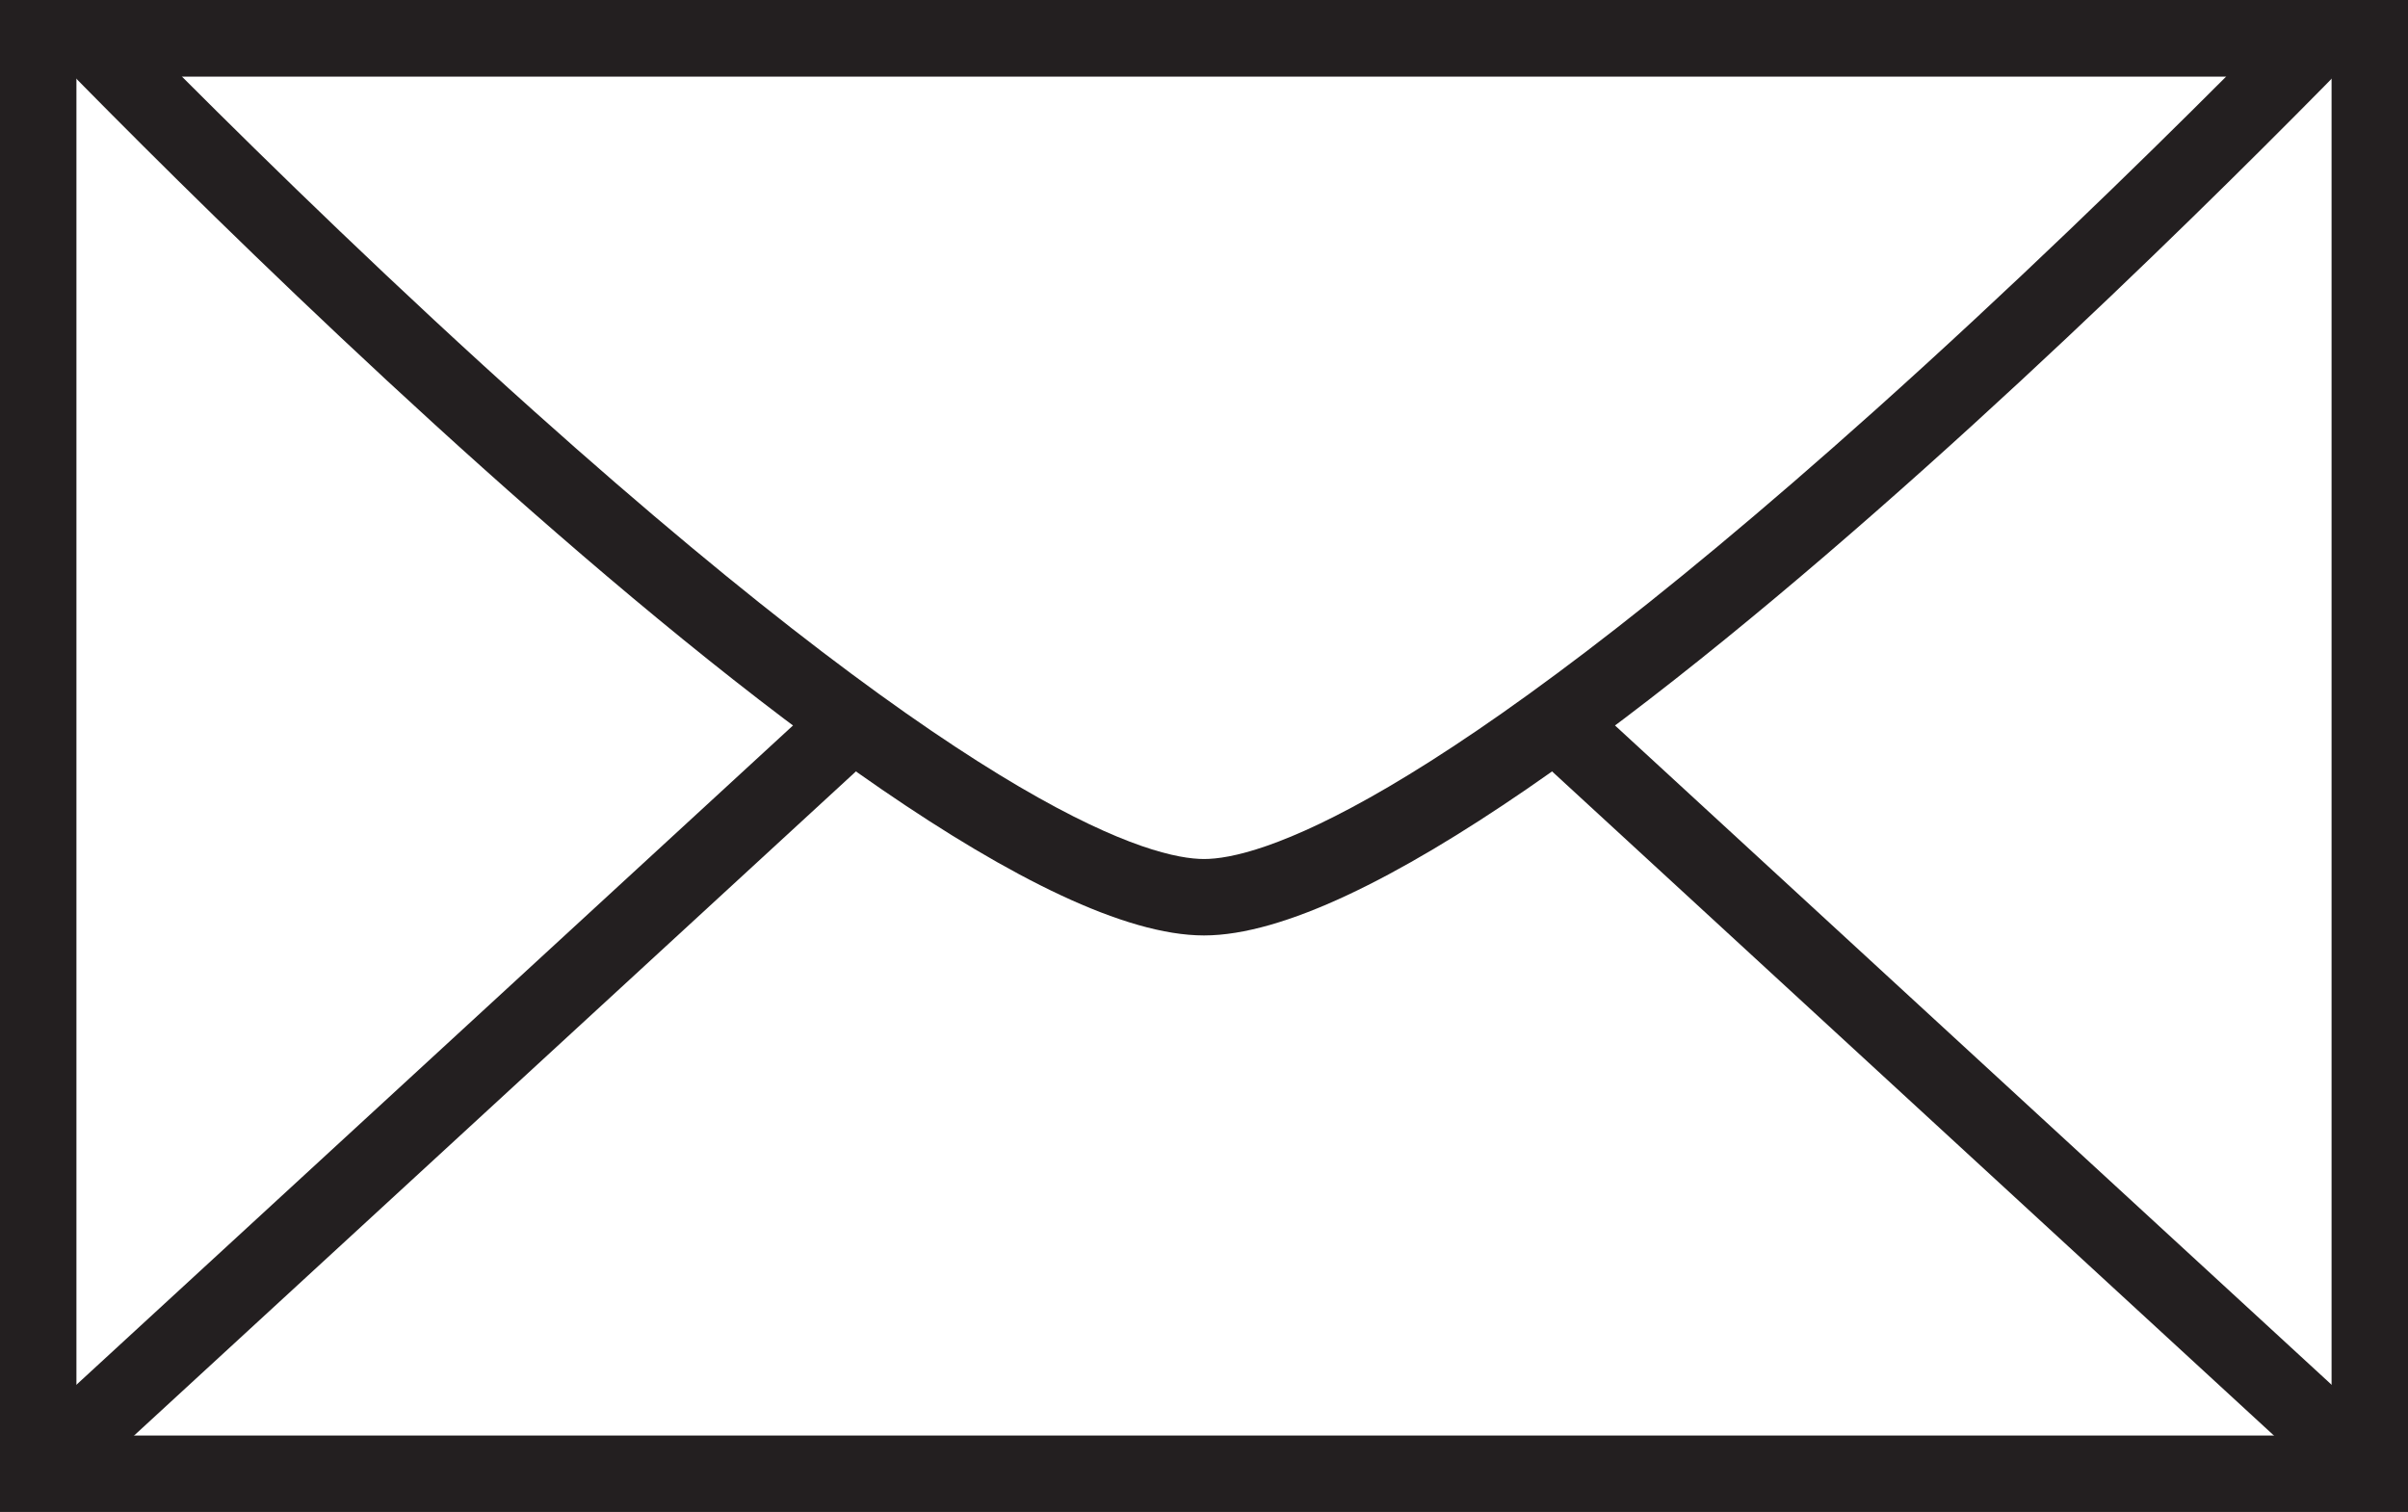
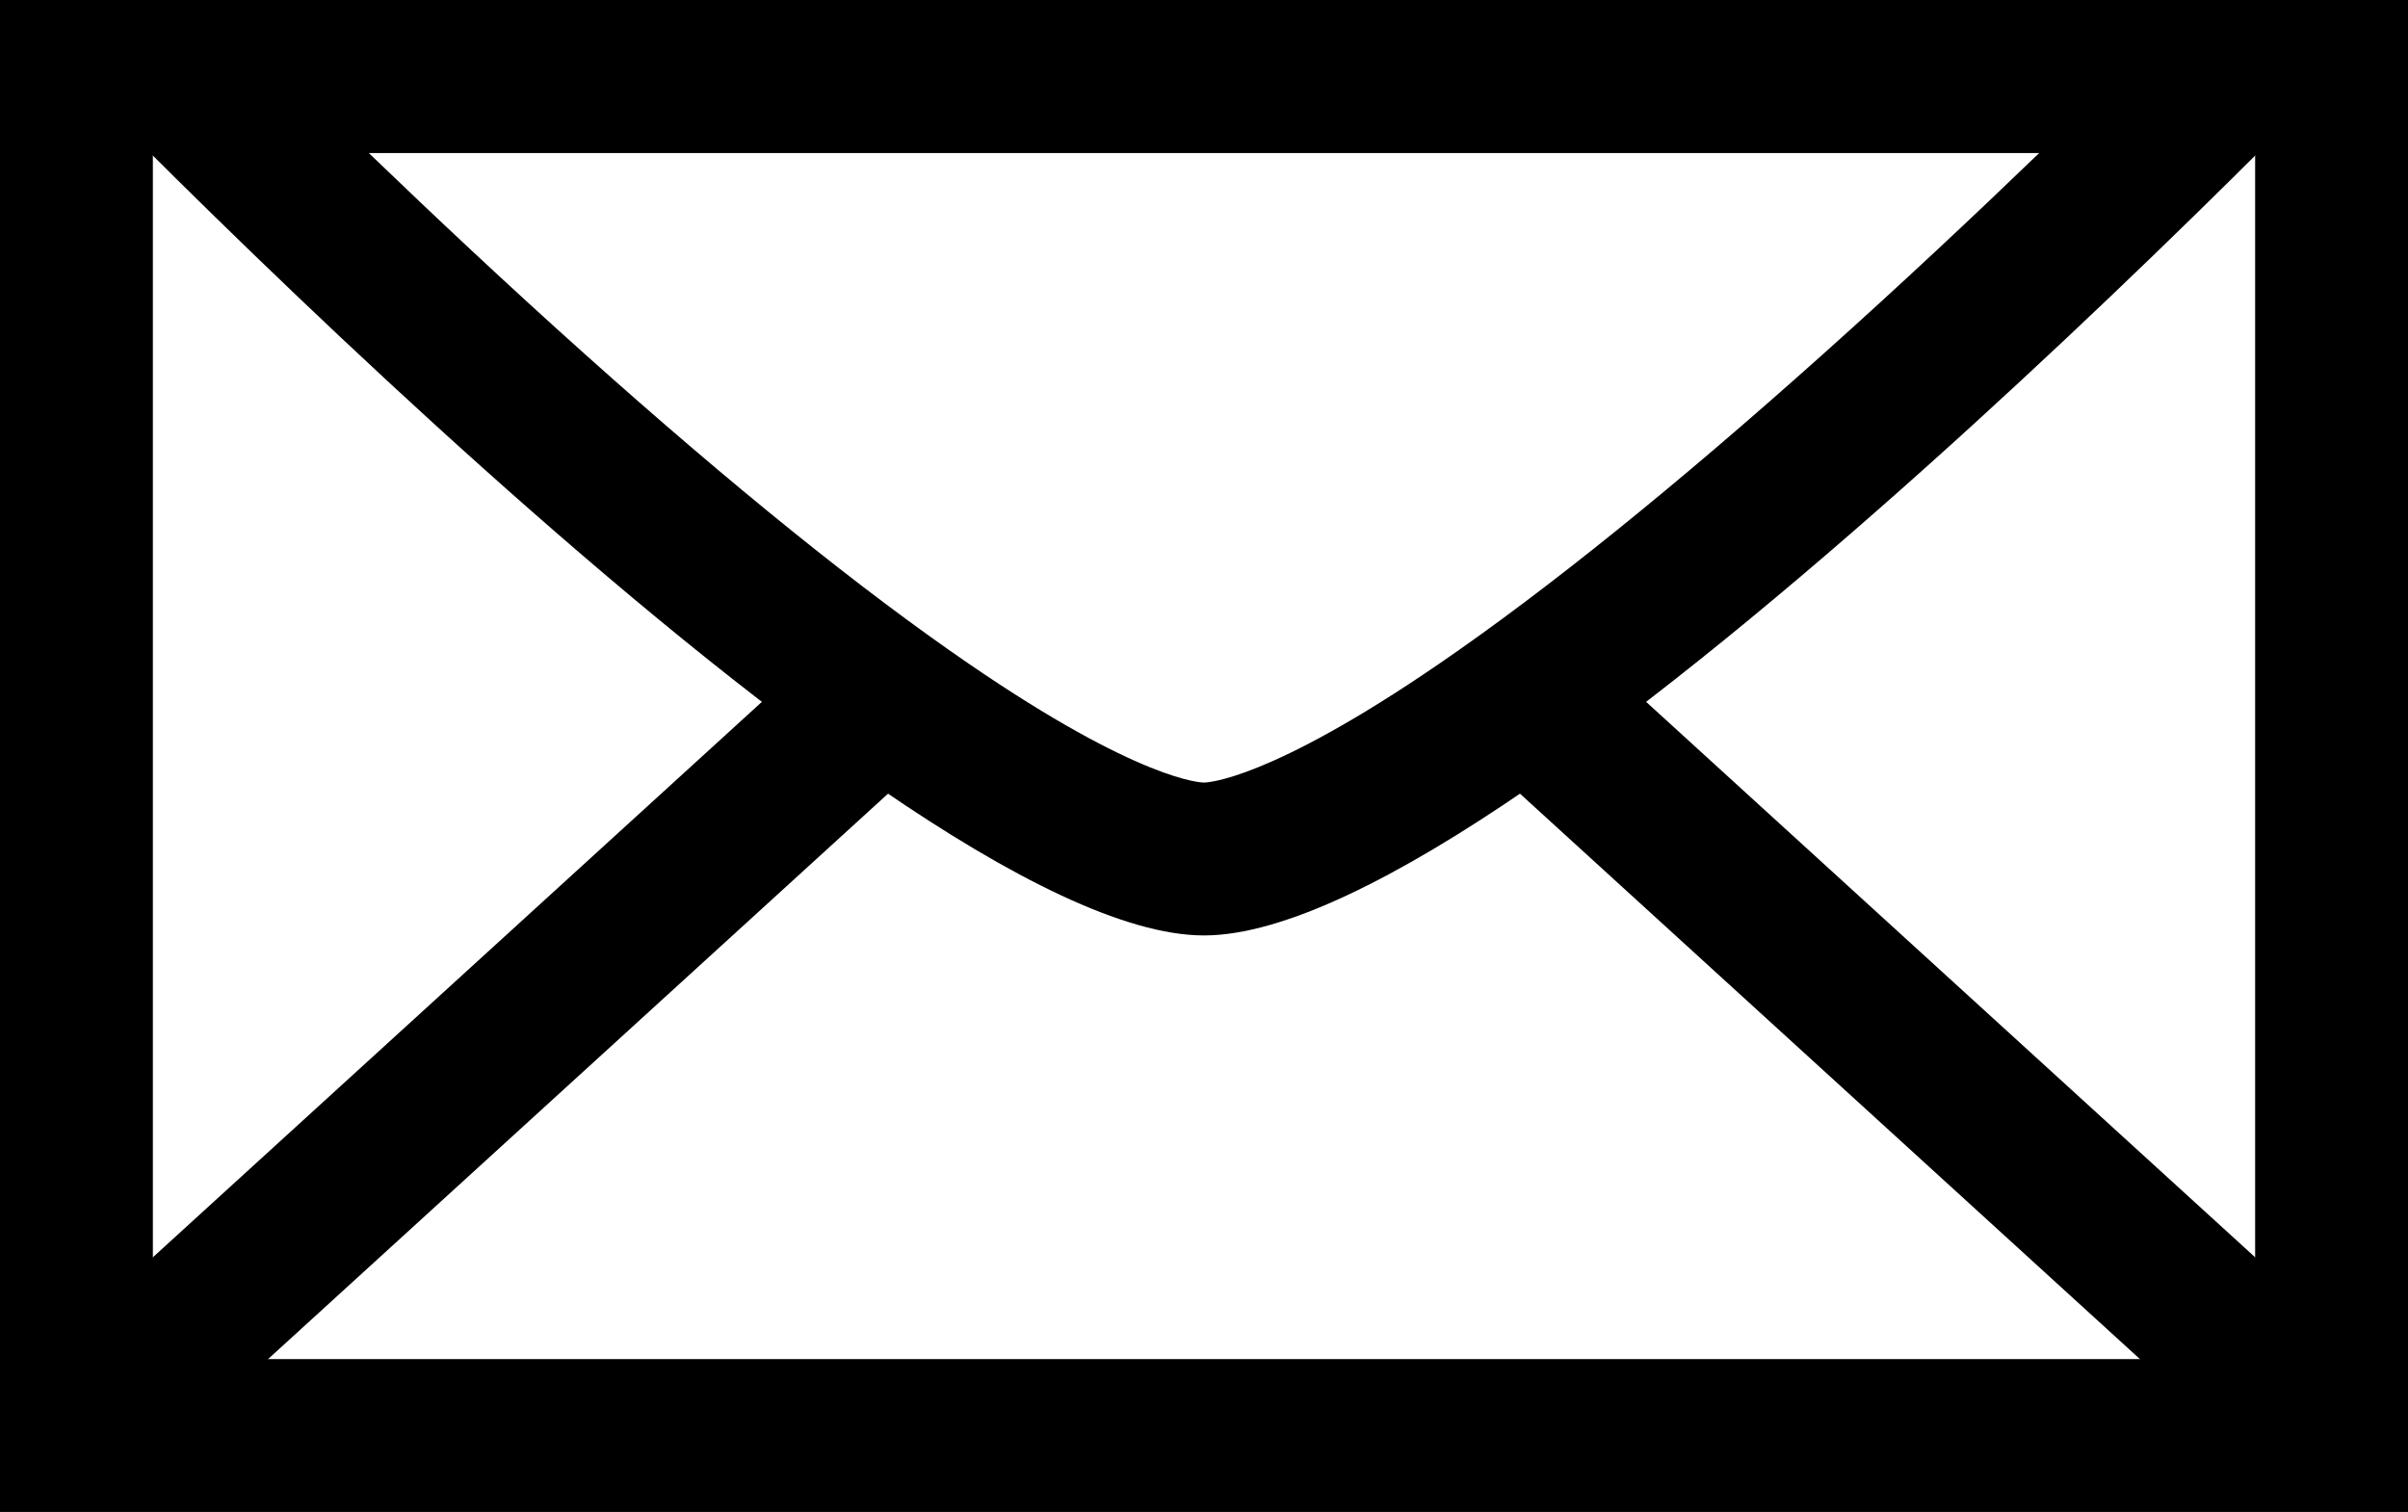
<svg xmlns="http://www.w3.org/2000/svg" id="Layer_1" viewBox="0 0 472.58 296.77">
  <defs>
-     <style>.cls-1{fill:#231f20;}.cls-1,.cls-2{stroke-width:0px;}.cls-3{fill:none;stroke:#231f20;stroke-miterlimit:10;stroke-width:15px;}.cls-2{fill:#fff;}</style>
+     <style>.cls-1{fill:#000;}.cls-1,.cls-2{stroke-width:0px;}.cls-2{fill:#fff;}.cls-3{fill:none;stroke:#000;stroke-miterlimit:10;stroke-width:30px;}</style>
  </defs>
-   <rect class="cls-2" x="7.5" y="7.5" width="457.58" height="281.77" />
-   <path class="cls-1" d="M457.58,15v266.77H15V15h442.58M472.58,0H0v296.77h472.58V0h0Z" />
-   <path class="cls-1" d="M436.92,15c-17.37,17.39-42.2,41.58-69.05,65.63-88.68,79.4-121.55,87.98-131.57,87.98s-42.86-8.56-131.44-87.86C77.97,56.68,53.07,32.42,35.67,15h401.25M472.58,0H0s173.8,183.61,236.29,183.61S472.58,0,472.58,0h0Z" />
-   <line class="cls-3" x1="6.56" y1="289.76" x2="167.19" y2="141.95" />
-   <line class="cls-3" x1="466.02" y1="289.76" x2="305.39" y2="141.95" />
+   <rect class="cls-2" x="15" y="15" width="442.58" height="266.77" />
+   <path class="cls-1" d="M442.58,30v236.77H30V30h412.58M472.58,0H0v296.77h472.58V0h0Z" />
+   <path class="cls-1" d="M400.24,30c-12.82,12.36-27.28,25.93-42.39,39.45-28.81,25.79-54.13,46.23-75.26,60.73-33.74,23.16-45.81,23.42-46.31,23.42s-12.53-.27-46.18-23.34c-21.09-14.46-46.36-34.84-75.11-60.57-15.19-13.59-29.74-27.26-42.65-39.69h327.9M472.58,0H0s173.8,183.61,236.29,183.61S472.58,0,472.58,0h0Z" />
+   <line class="cls-3" x1="452.1" y1="275.77" x2="305.39" y2="141.95" />
+   <line class="cls-3" x1="20.48" y1="275.77" x2="167.19" y2="141.95" />
</svg>
